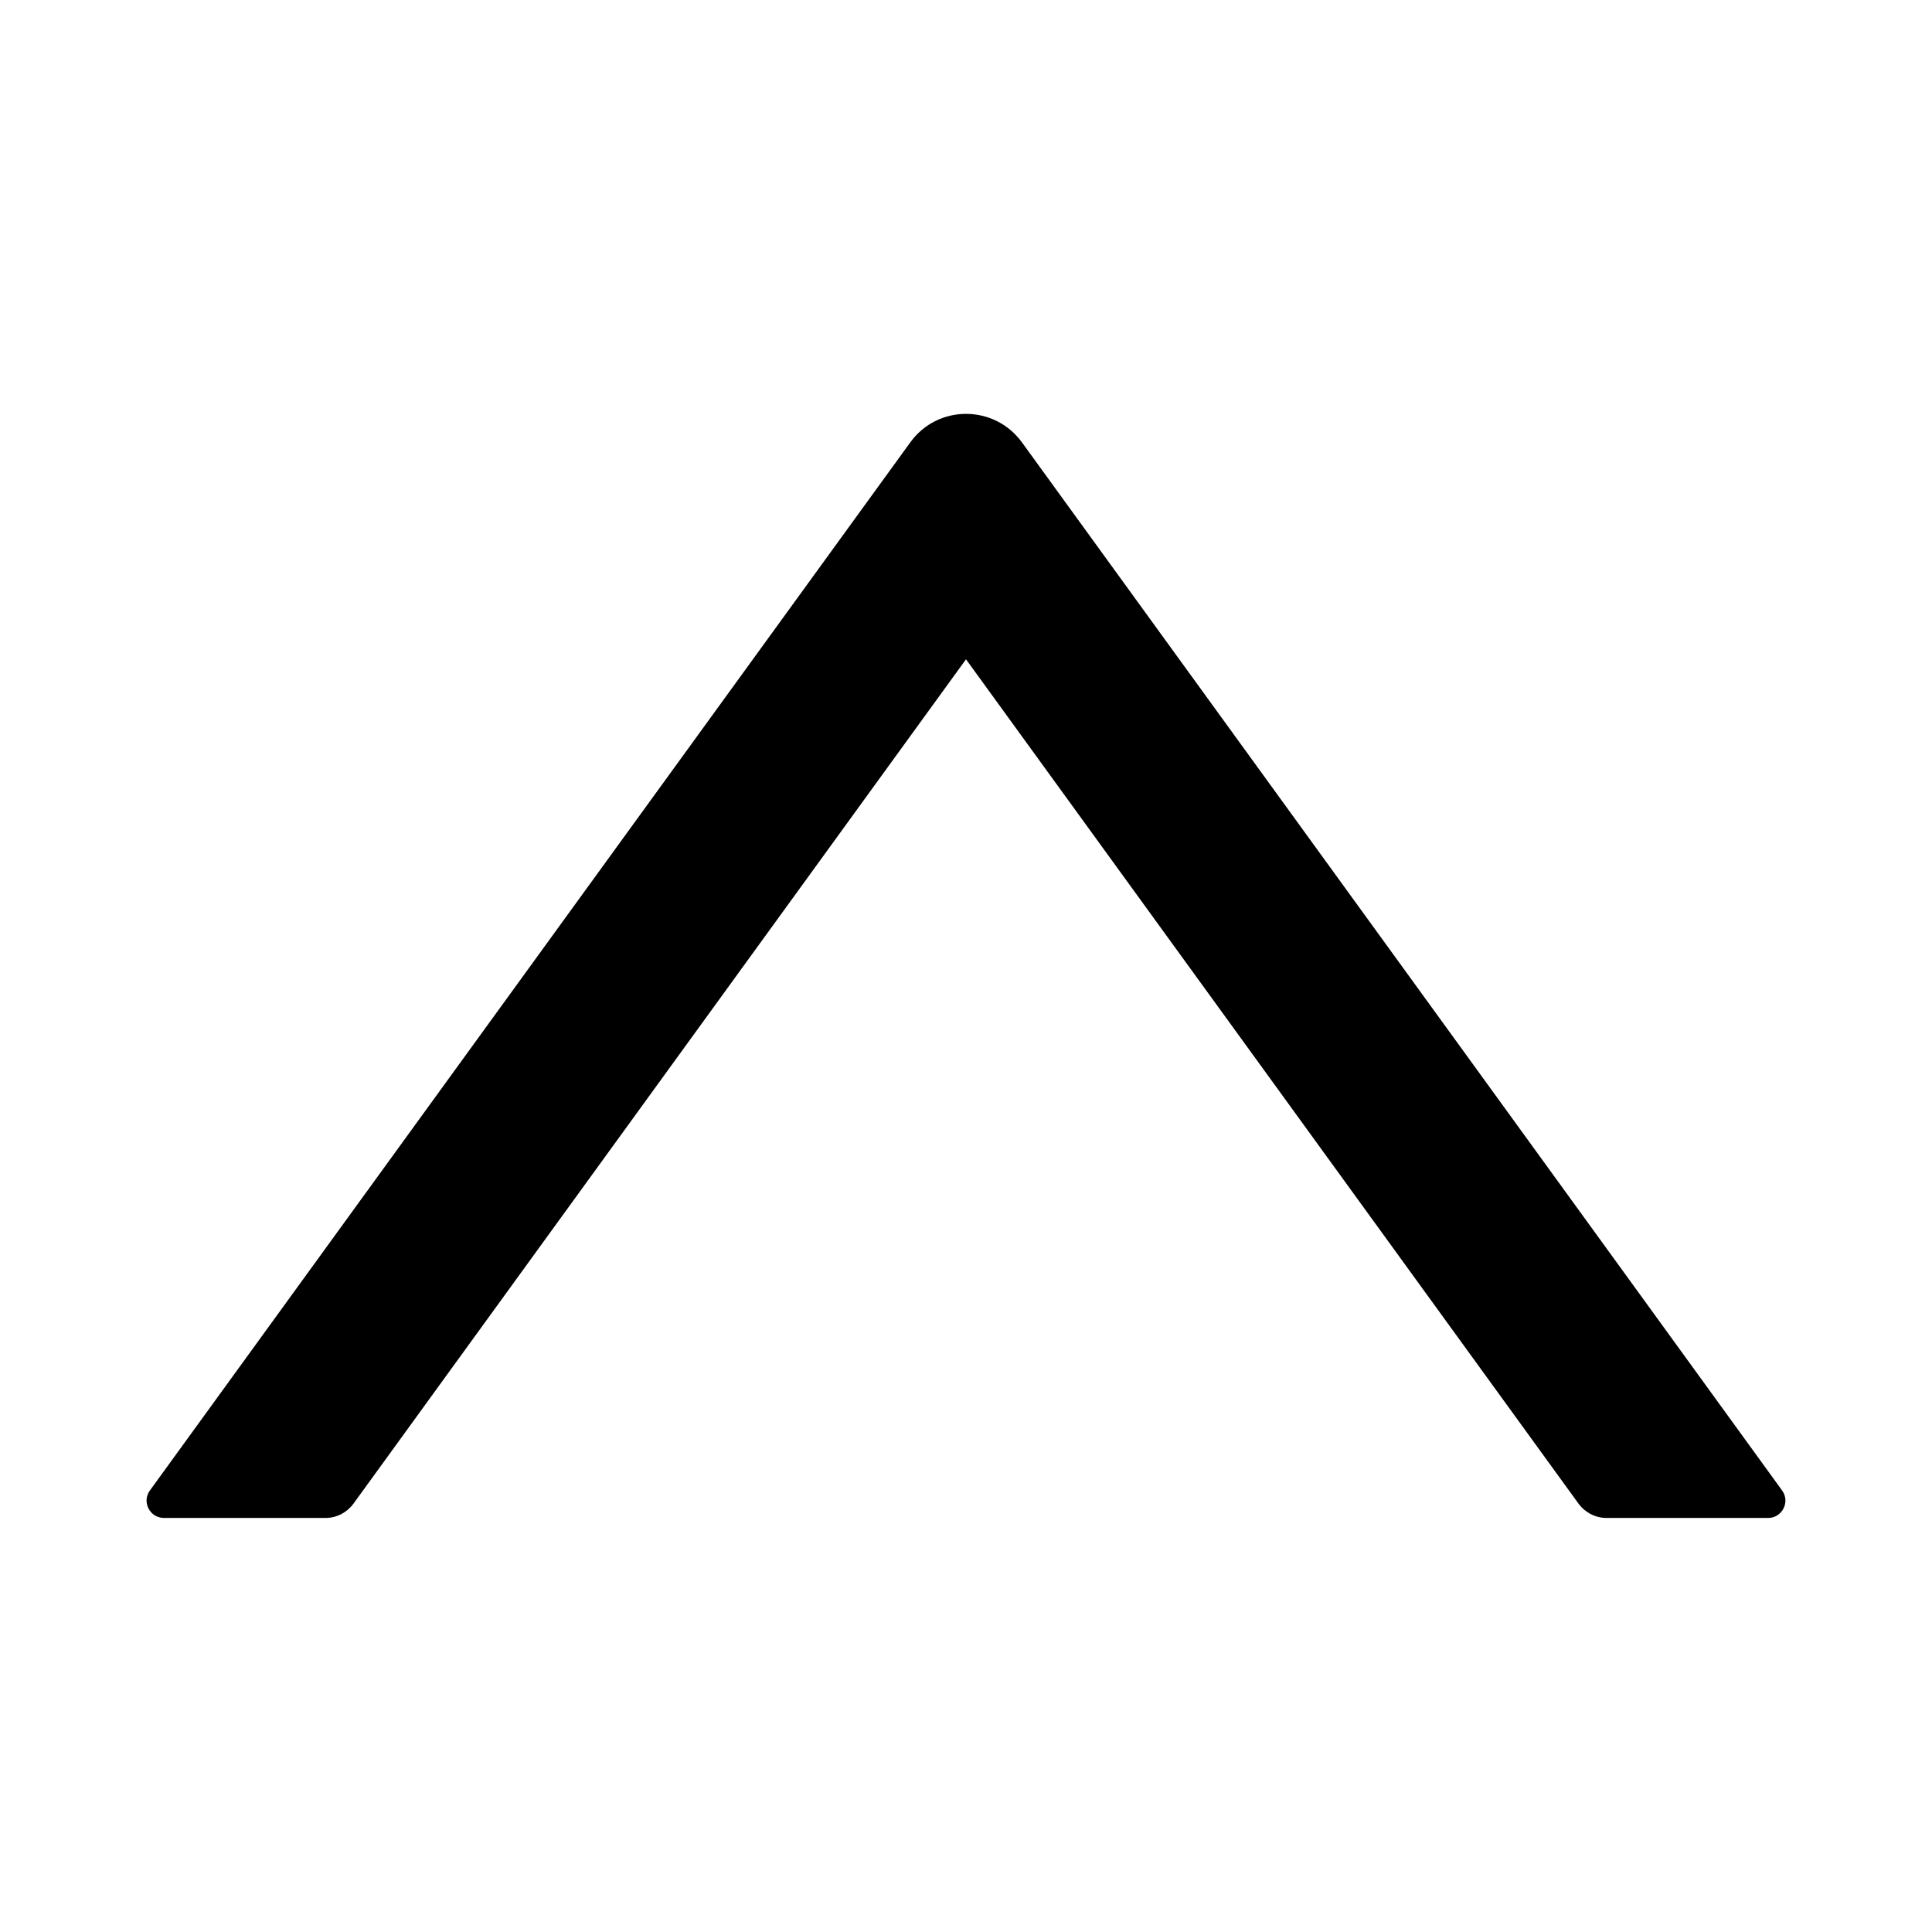
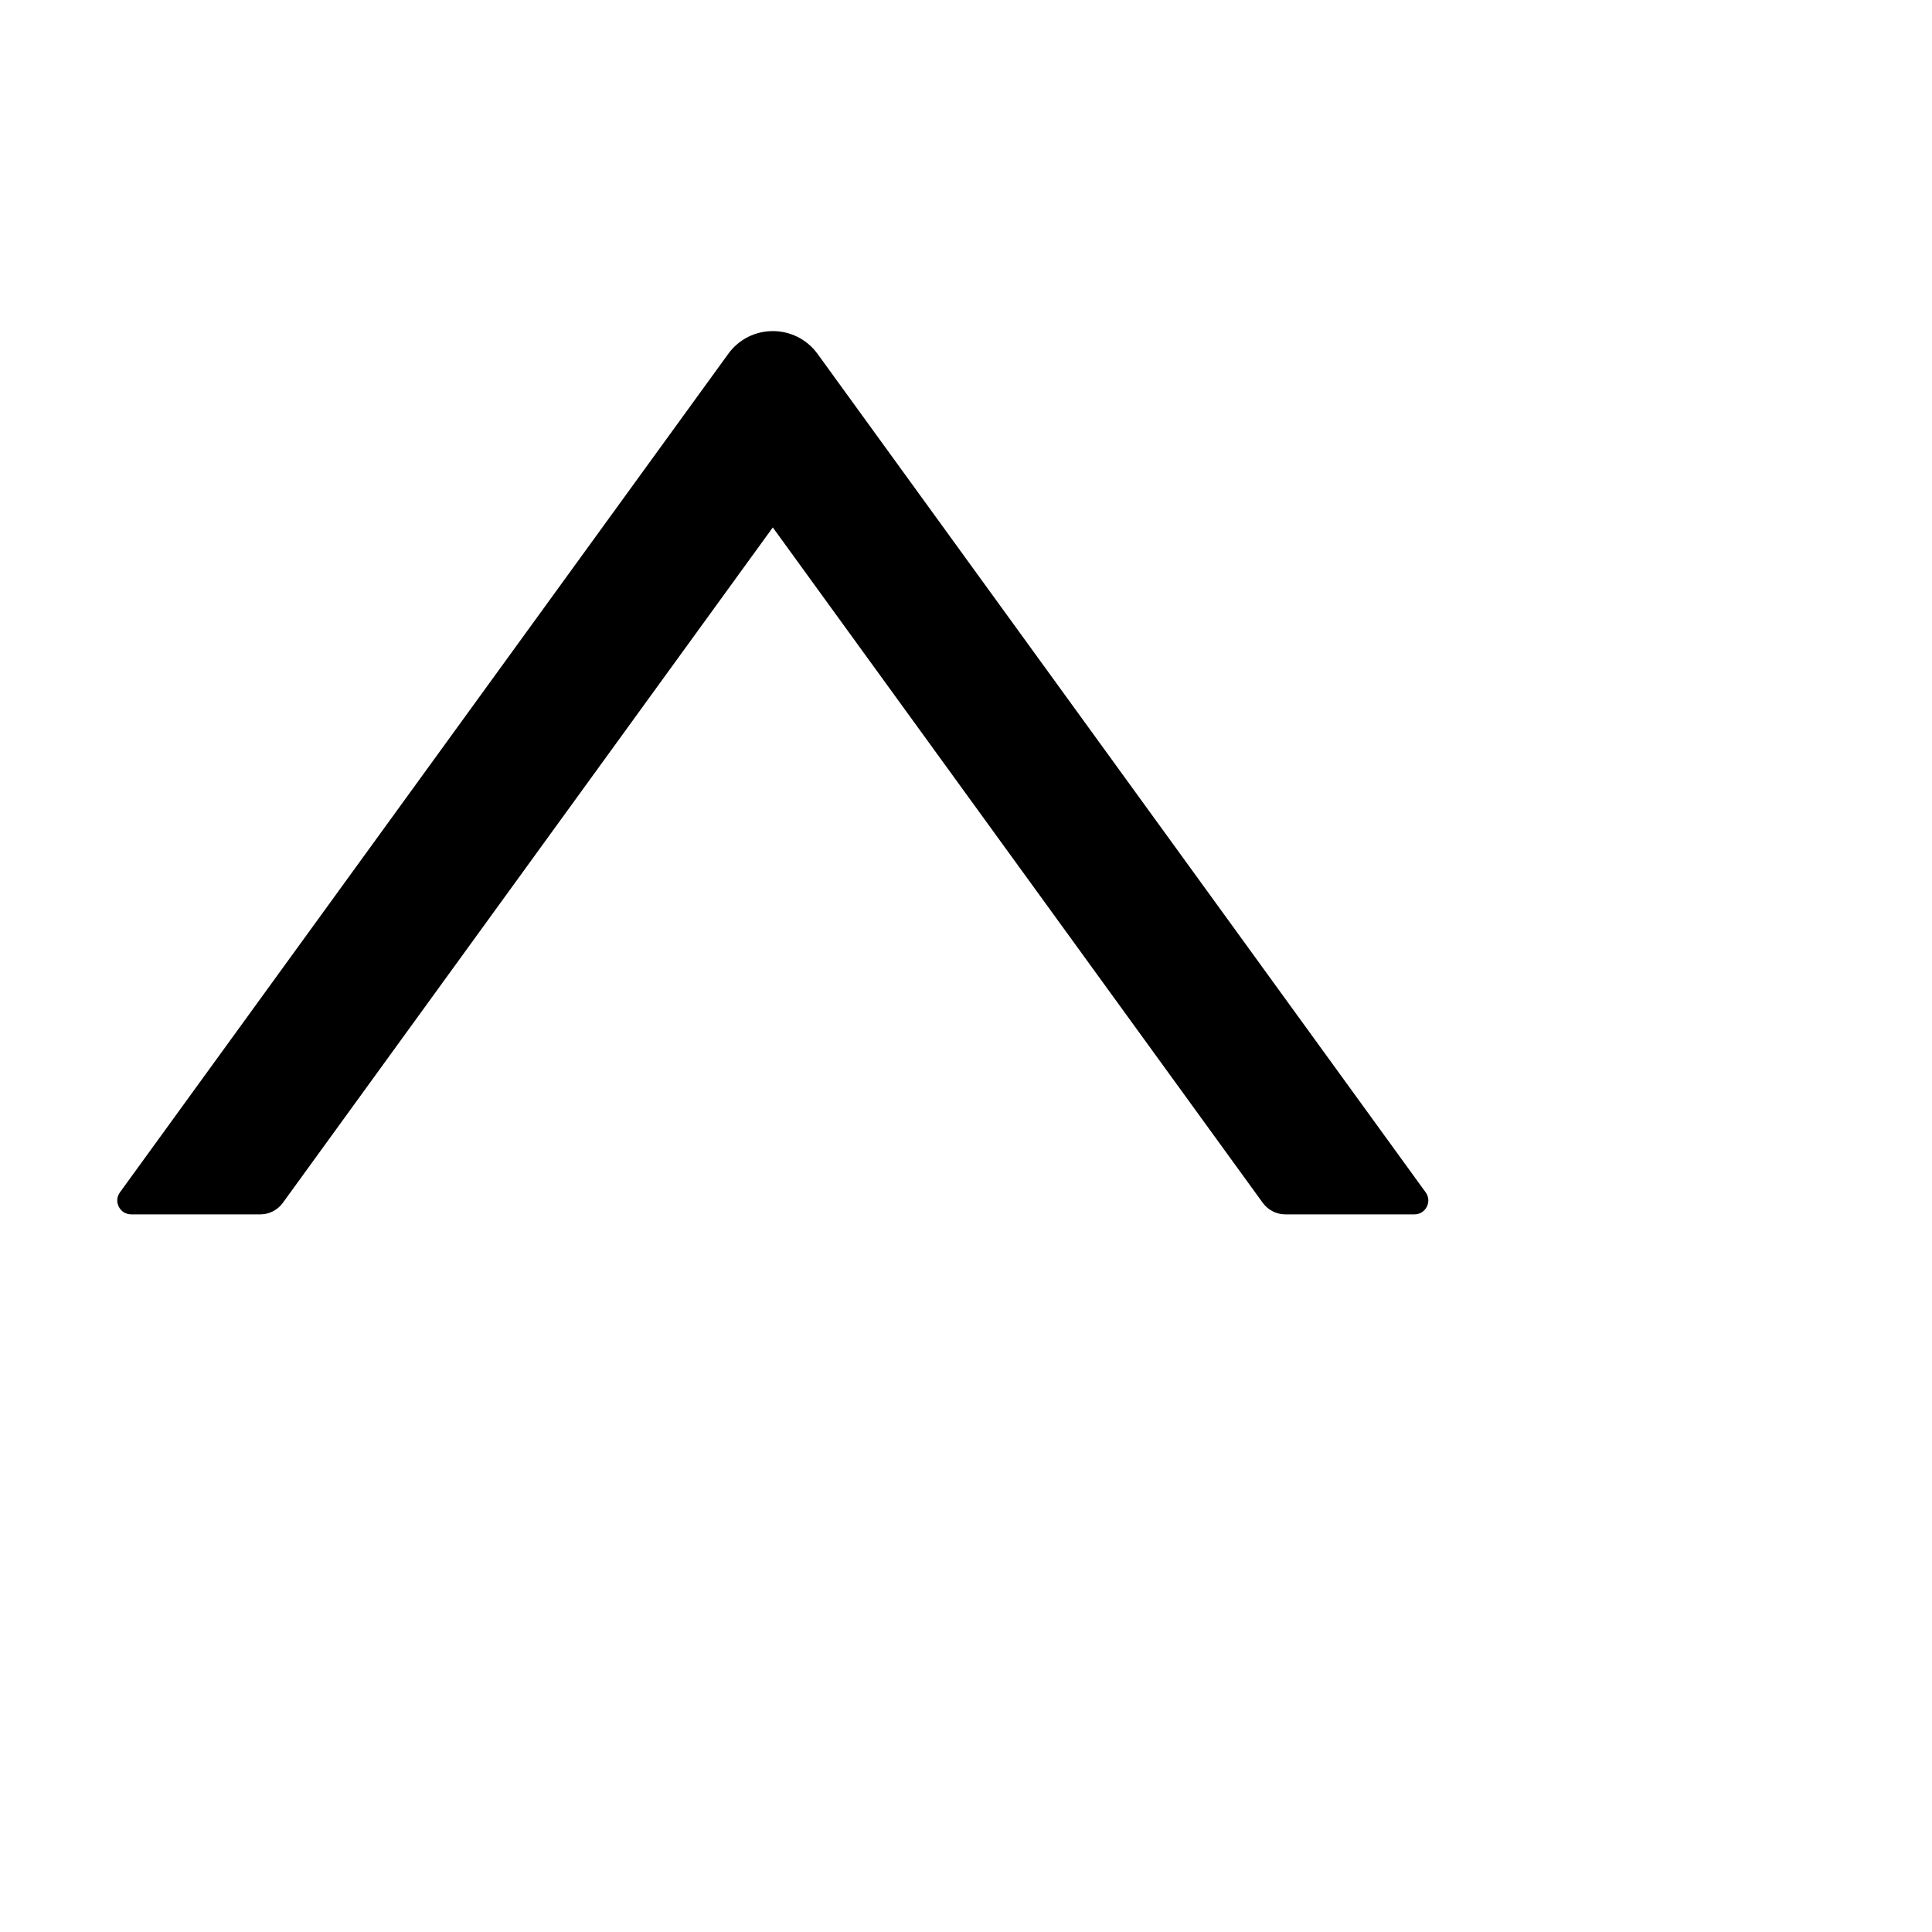
- <svg xmlns="http://www.w3.org/2000/svg" width="16" height="16" viewBox="0 0 16 16" fill="none">
+ <svg xmlns="http://www.w3.org/2000/svg" width="20" height="20" viewBox="0 0 20 20" fill="none">
  <path d="M14.759 12.344L8.463 3.663C8.234 3.349 7.766 3.349 7.539 3.663L1.241 12.344C1.226 12.365 1.216 12.39 1.214 12.417C1.212 12.443 1.218 12.469 1.23 12.493C1.242 12.516 1.26 12.536 1.282 12.55C1.305 12.563 1.331 12.571 1.357 12.571H2.696C2.788 12.571 2.873 12.526 2.927 12.453L8 5.46L13.073 12.453C13.127 12.526 13.213 12.571 13.304 12.571H14.643C14.759 12.571 14.827 12.438 14.759 12.344Z" fill="currentColor" />
</svg>
